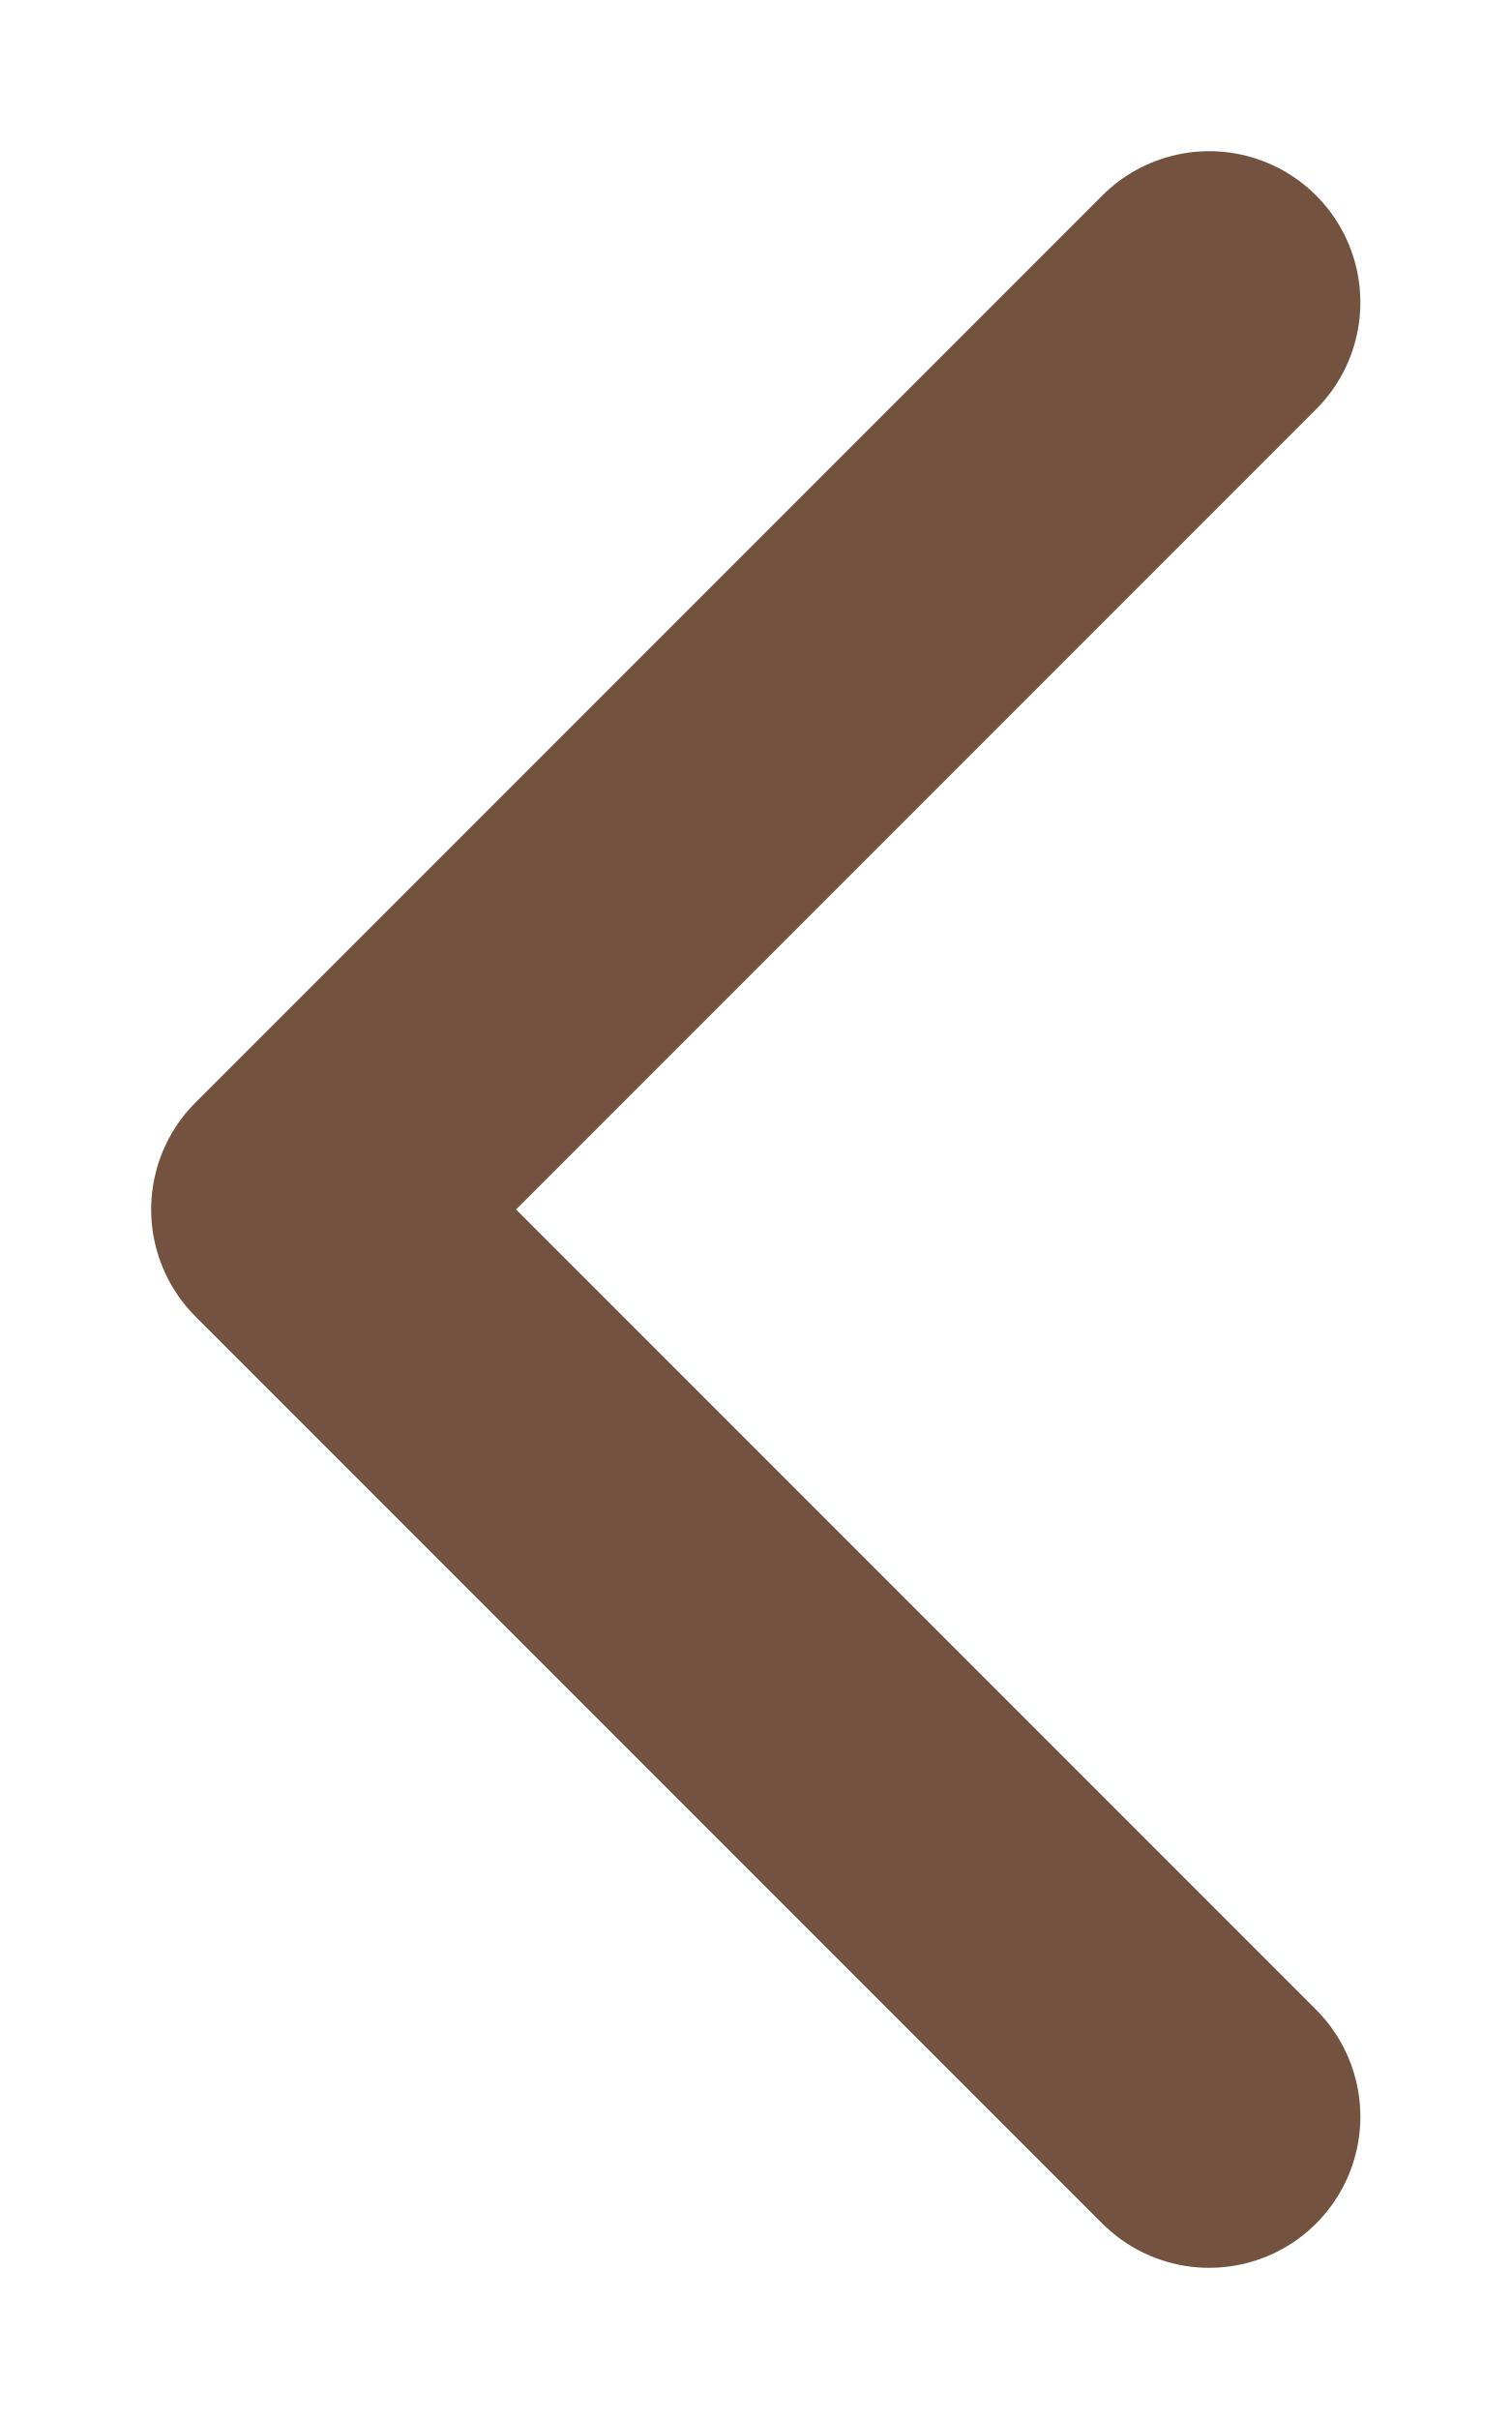
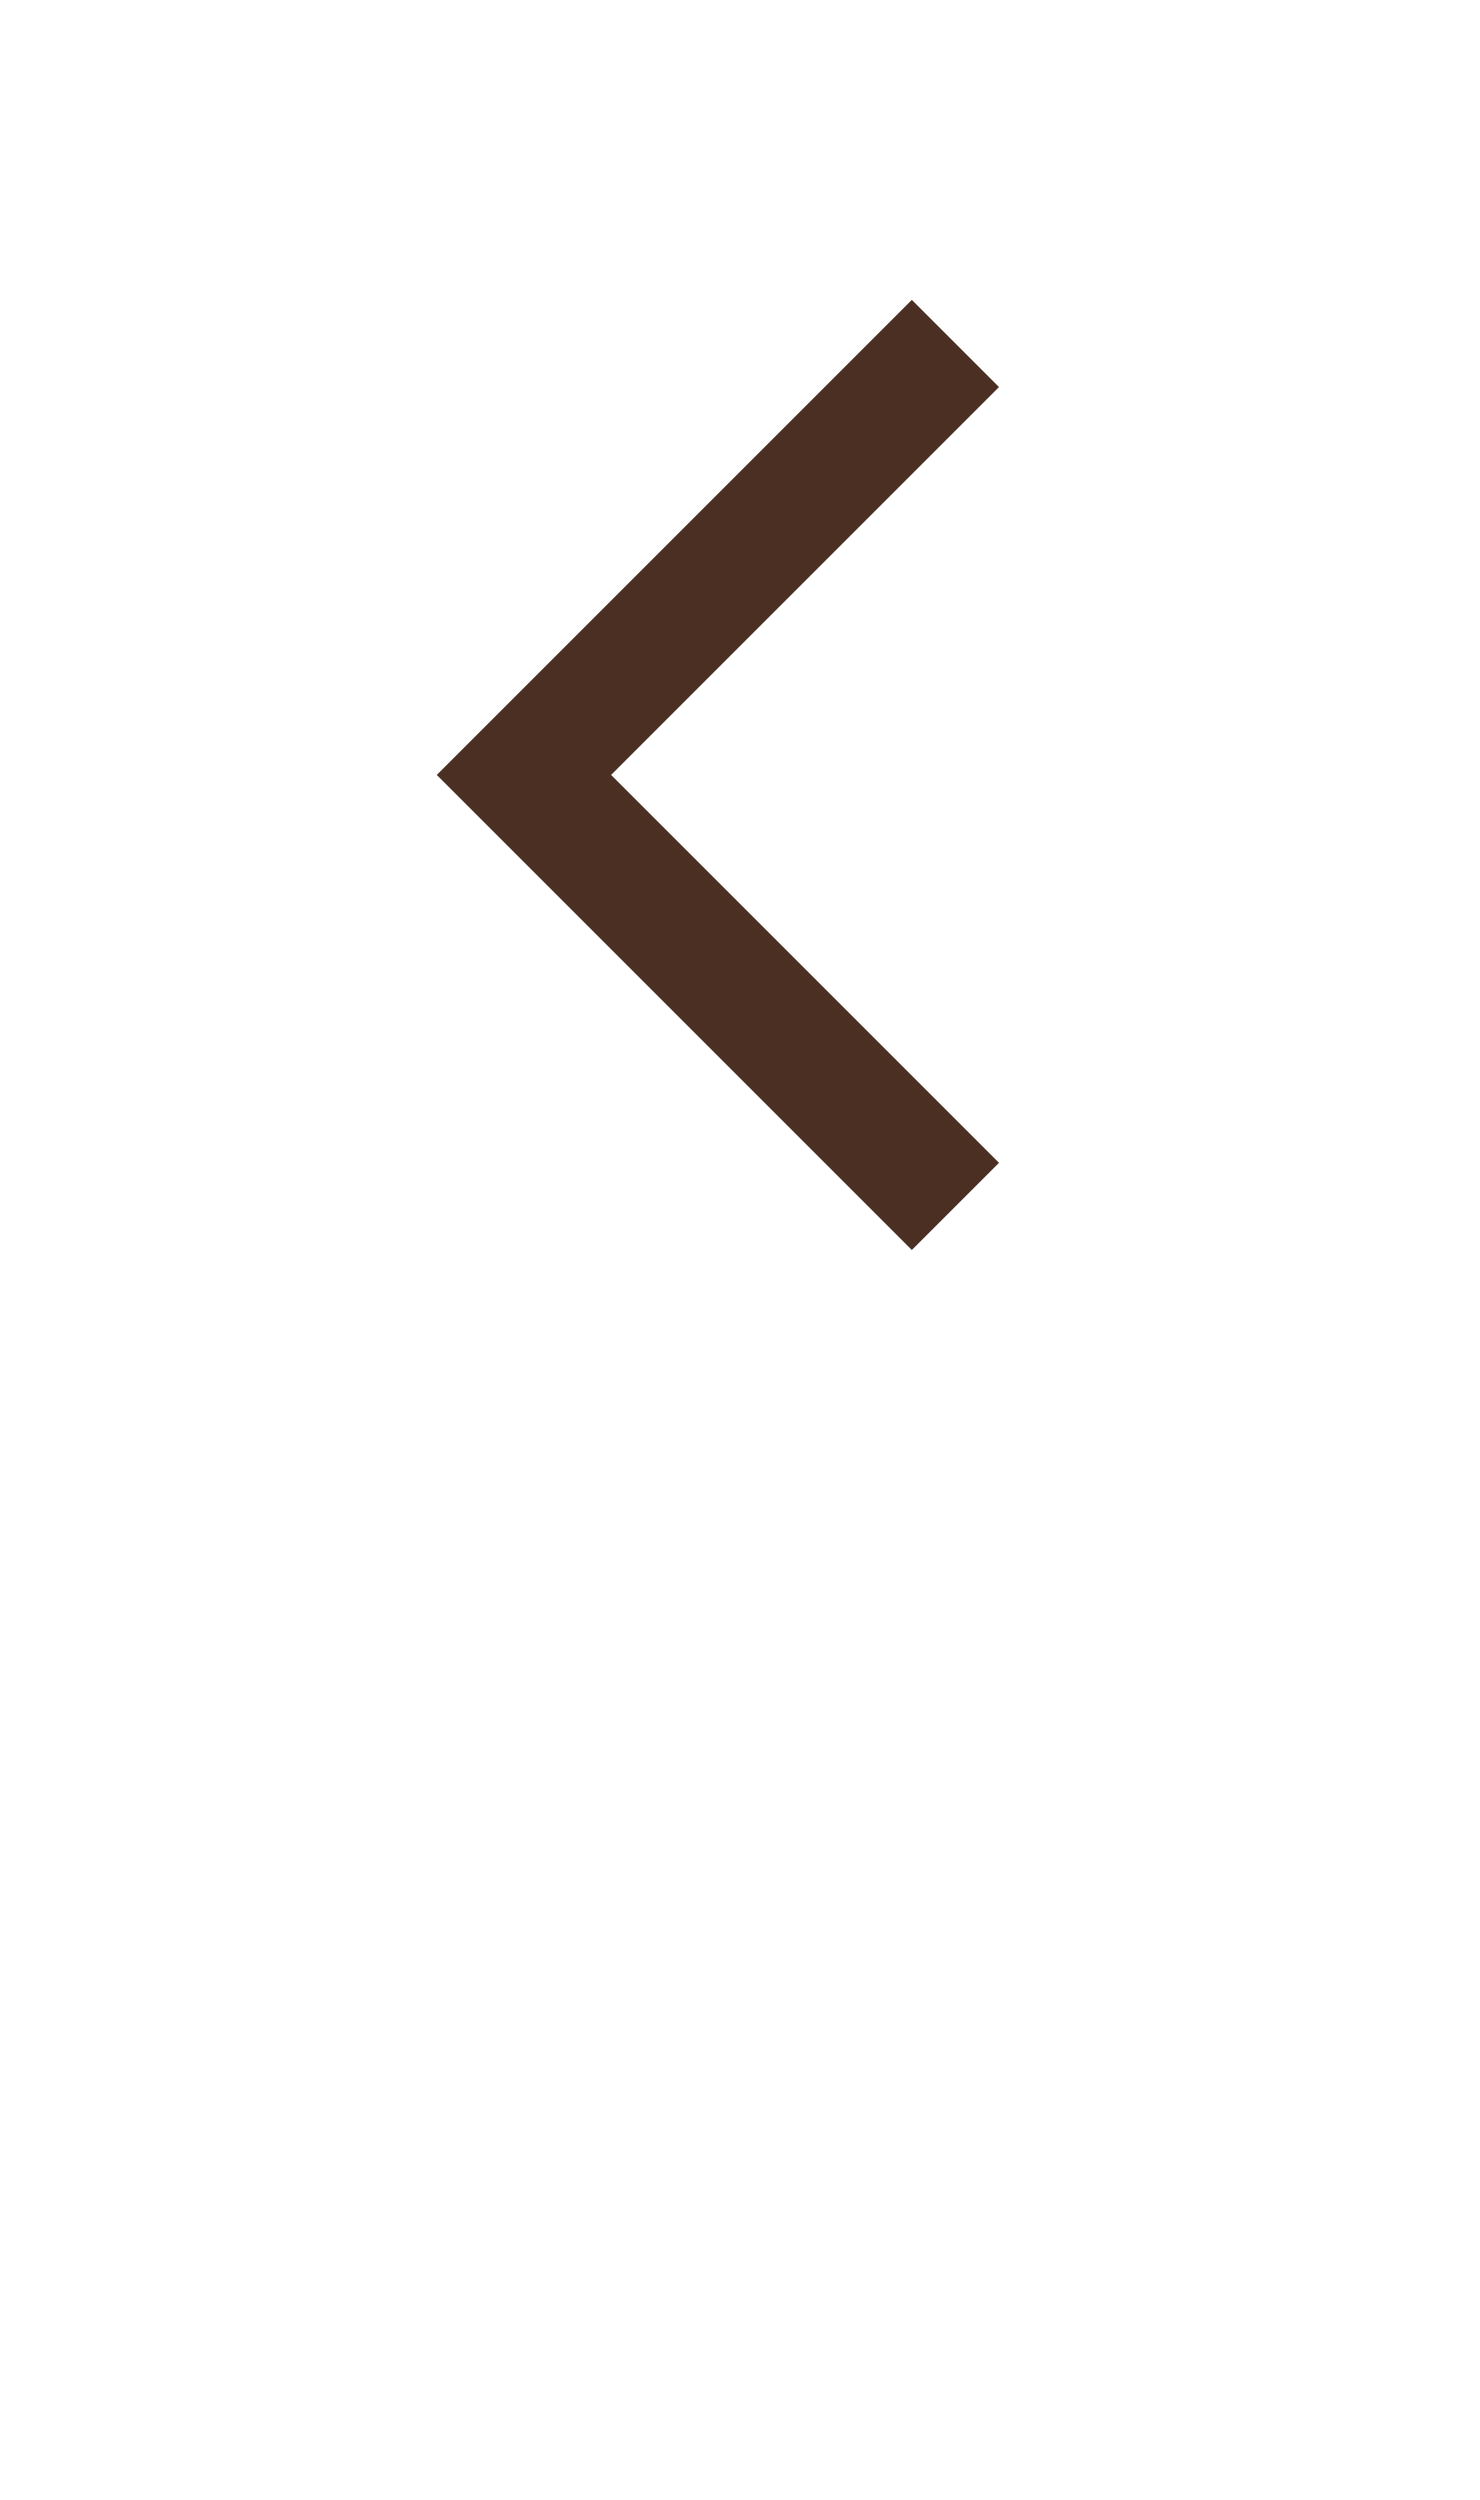
- <svg xmlns="http://www.w3.org/2000/svg" width="10" height="16" viewBox="0 0 10 16">
-   <path d="M8 2L2 8l6 6" fill="none" stroke="#73533f" stroke-width="2" stroke-linecap="round" stroke-linejoin="round" />
+ <svg xmlns="http://www.w3.org/2000/svg" width="24" height="@ROW@" viewBox="0 0 24 @ROW@">
+   <path transform="translate(0 @MIDDLE@)" d="M15.5 -7L8.5 0L15.5 7" fill="none" stroke="#4a2f22" stroke-width="2" />
</svg>
